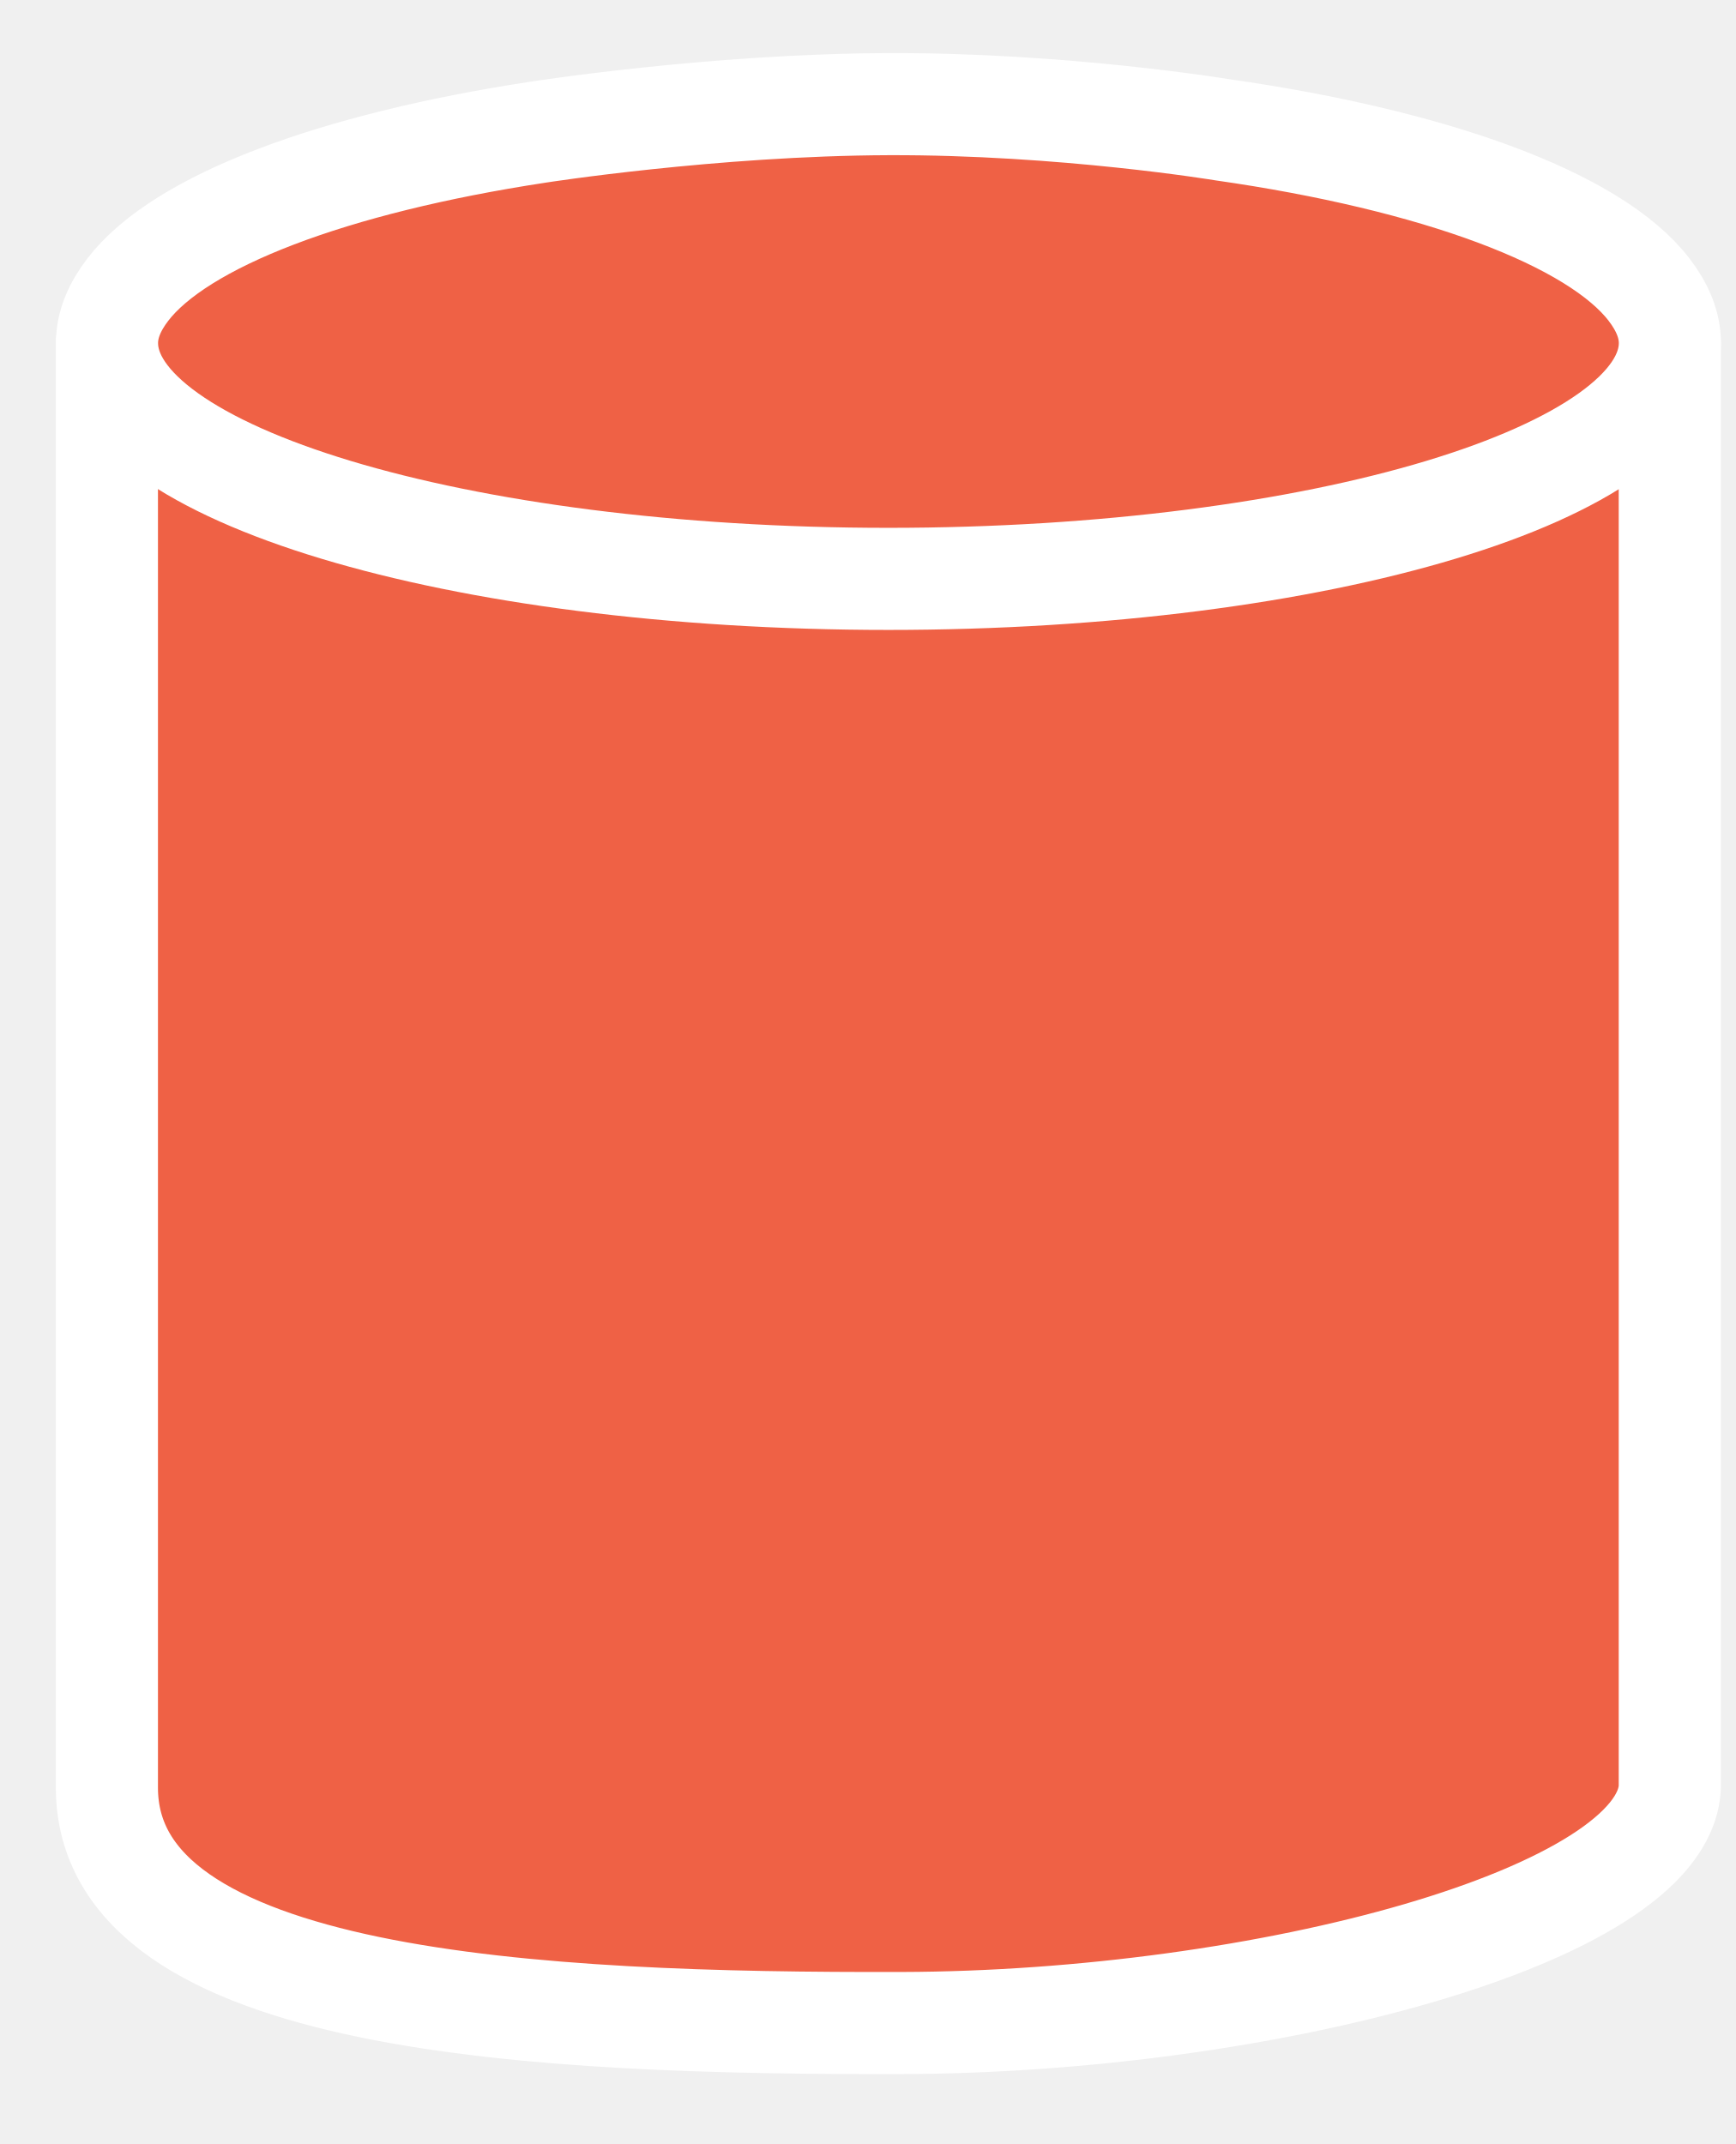
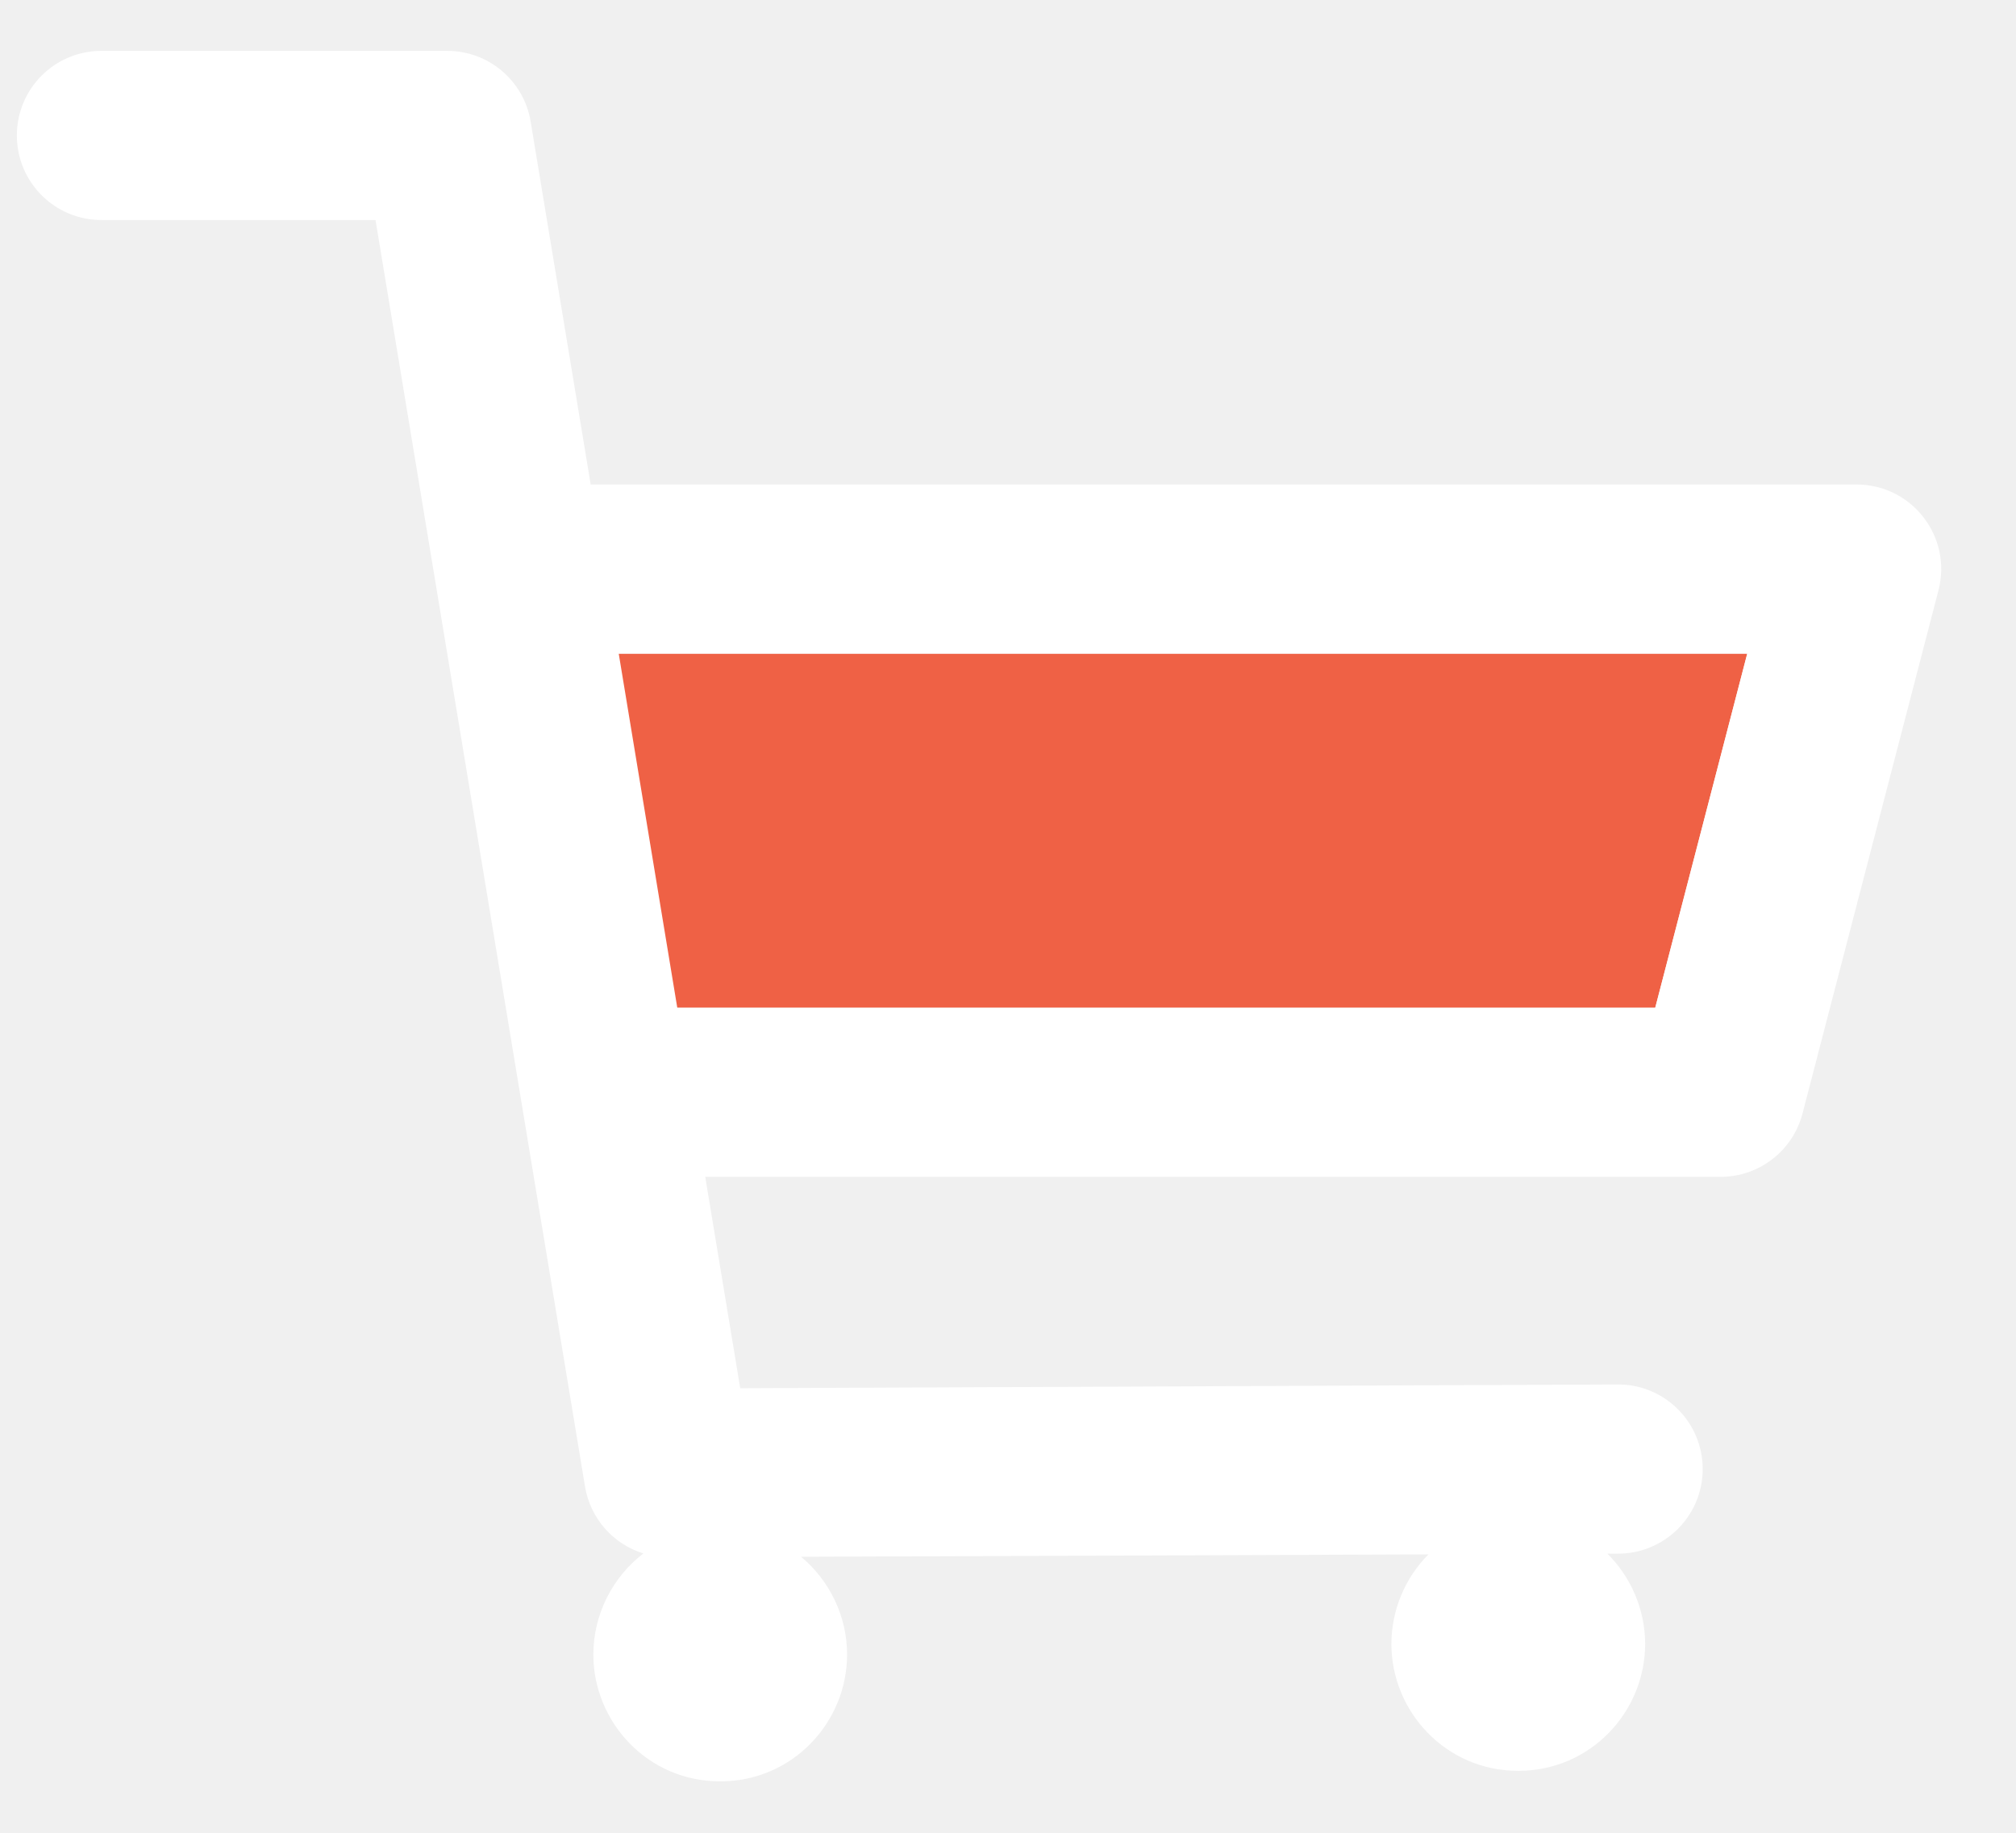
- <svg xmlns="http://www.w3.org/2000/svg" width="17px" height="21px" viewBox="0 0 17 21" version="1.1">
+ <svg xmlns="http://www.w3.org/2000/svg" width="22px" height="20px" viewBox="0 0 22 20" version="1.1">
  <defs />
-   <g id="Page-1" stroke="none" stroke-width="1" fill="none" fill-rule="evenodd" stroke-linecap="round" stroke-linejoin="round">
-     <g id="share-modal" transform="translate(-1193, -12)" stroke="#FFFFFF" fill="#EF6145">
-       <g id="download-data-icon" transform="translate(1194, 13)">
-         <g id="Group-2">
-           <path d="M0.047,7.279 L0.047,2.36 M15.353,2.359 L15.353,7.279 L15.353,16.51 C15.284,17.767 11.372,18.806 7.832,18.815 C4.291,18.824 0.047,18.633 0.047,16.51 L0.047,2.359" id="Stroke-9" />
-           <path d="M4.267,0.295 C2.265,0.6 0.768,1.162 0.251,1.838 C0.122,2.006 0.048,2.18 0.048,2.36 C0.048,3.635 3.475,4.67 7.701,4.67 C11.928,4.67 15.354,3.635 15.354,2.36 C15.354,2.18 15.28,2.006 15.151,1.838 C14.62,1.145 13.058,0.57 10.977,0.272 C10.977,0.272 9.42,0.014 7.701,0.02 C5.982,0.026 4.267,0.295 4.267,0.295 Z" id="Stroke-19" />
-         </g>
-       </g>
+   <g id="Page-1" stroke="none" stroke-width="1" fill="none" fill-rule="evenodd">
+     <g id="Group">
+       <path d="M18.063,10.997 L7.27,10.997 C6.76,10.997 6.256,7.133 6.256,7.133 L19.067,7.133 L18.063,10.997 Z" id="Path-3" fill="#EF6145" />
+       <path d="M17.541,16.954 L17.656,16.954 C18.166,16.955 18.58,16.542 18.581,16.033 C18.582,15.523 18.17,15.109 17.66,15.108 L8.078,15.149 L7.696,12.842 L18.777,12.842 C19.197,12.842 19.564,12.558 19.67,12.152 L21.154,6.442 C21.306,5.857 20.864,5.287 20.26,5.287 L6.446,5.287 L5.791,1.328 C5.718,0.882 5.332,0.555 4.881,0.555 L1.107,0.555 C0.597,0.555 0.184,0.968 0.184,1.478 C0.184,1.988 0.597,2.401 1.107,2.401 L4.098,2.401 L6.384,16.221 C6.442,16.573 6.695,16.851 7.021,16.952 C6.684,17.21 6.475,17.618 6.475,18.055 C6.475,18.789 7.064,19.439 7.859,19.439 C8.655,19.439 9.244,18.789 9.244,18.055 C9.244,17.637 9.053,17.247 8.742,16.988 L15.588,16.962 C15.335,17.217 15.184,17.568 15.184,17.94 C15.184,18.673 15.773,19.324 16.568,19.324 C17.364,19.324 17.953,18.673 17.953,17.94 C17.953,17.564 17.798,17.21 17.541,16.954 Z M7.391,10.997 L18.063,10.997 L19.067,7.133 L6.752,7.133 L7.391,10.997 Z" id="Combined-Shape" fill="#FFFFFF" />
    </g>
  </g>
</svg>
